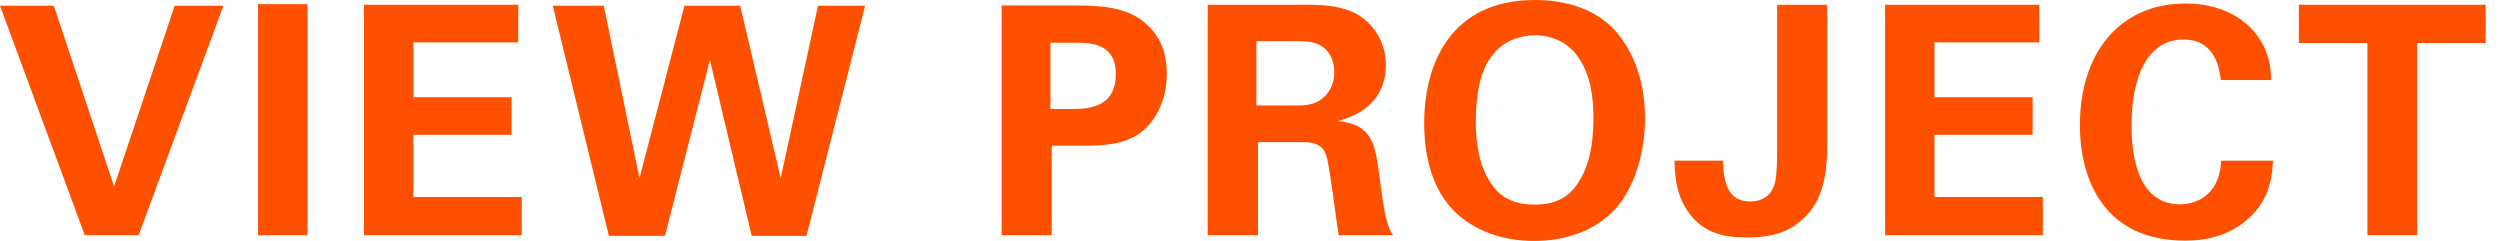
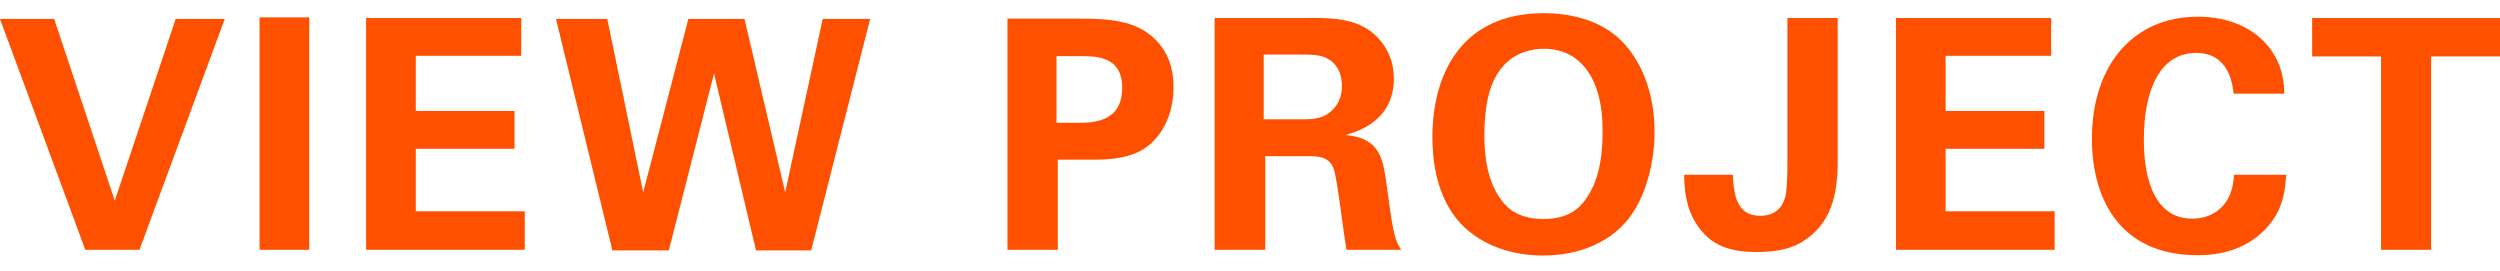
- <svg xmlns="http://www.w3.org/2000/svg" width="166" height="16" viewBox="0 0 166 16" fill="none">
-   <path d="M0 0.381L5.63 15.619H9.206L14.836 0.381H11.598L7.577 12.381L3.577 0.381H0Z" fill="#FF5000" />
-   <path d="M17.136 15.619H20.416V0.275H17.136V15.619Z" fill="#FF5000" />
-   <path d="M24.169 15.619H34.645V13.079H27.45V8.952H33.968V6.455H27.45V2.815H34.413V0.317H24.169V15.619Z" fill="#FF5000" />
-   <path d="M36.705 0.381L40.43 15.661H44.155L47.139 3.979L49.912 15.661H53.552L57.446 0.381H54.314L51.838 11.831L49.15 0.381H45.446L42.462 11.831L40.092 0.381H36.705Z" fill="#FF5000" />
-   <path d="M66.511 15.619H69.834V9.672H72.056C72.86 9.672 74.405 9.672 75.527 8.952C76.733 8.169 77.474 6.667 77.474 4.889C77.474 4.106 77.347 3.005 76.543 2.032C75.273 0.508 73.432 0.36 71.231 0.36H66.511V15.619ZM69.749 2.836H71.4C72.331 2.836 74.088 2.836 74.088 4.91C74.088 7.238 72.12 7.238 71.061 7.238H69.749V2.836Z" fill="#FF5000" />
-   <path d="M80.19 15.619H83.534V9.439H86.412C86.963 9.439 87.767 9.439 88.063 10.307C88.275 10.899 88.74 14.773 88.888 15.619H92.507C92.338 15.365 92.211 15.196 92.042 14.518C91.936 14.095 91.809 13.354 91.576 11.556C91.301 9.566 91.132 8.254 88.825 8.042C89.566 7.831 92.021 7.153 92.021 4.296C92.021 3.302 91.64 2.18 90.687 1.355C89.46 0.296 87.746 0.296 86.052 0.317H80.19V15.619ZM83.428 2.73H85.629C86.666 2.73 87.28 2.73 87.788 3.09C88.084 3.28 88.592 3.767 88.592 4.804C88.592 5.884 87.978 6.413 87.746 6.582C87.216 7.005 86.454 7.005 86.074 7.005H83.428V2.73Z" fill="#FF5000" />
-   <path d="M94.565 8.19C94.565 9.587 94.777 12.127 96.449 13.905C97.846 15.365 99.856 16 101.867 16C103.137 16 105.613 15.725 107.306 13.82C108.555 12.423 109.232 10.053 109.232 7.831C109.232 6.328 108.914 3.937 107.285 2.074C105.782 0.381 103.539 0 101.909 0C96.406 0 94.565 4.127 94.565 8.19ZM97.994 8.085C97.994 6.349 98.248 4.698 99.115 3.64C99.729 2.857 100.703 2.349 101.93 2.349C103.496 2.349 104.787 3.175 105.422 5.058C105.74 5.989 105.803 7.048 105.803 7.788C105.803 10.222 105.274 11.407 104.766 12.169C104.152 13.122 103.242 13.587 101.909 13.587C100.385 13.587 99.602 12.995 99.137 12.36C98.227 11.175 97.994 9.545 97.994 8.085Z" fill="#FF5000" />
-   <path d="M111.186 10.667C111.207 11.45 111.249 12.783 111.99 13.905C112.963 15.429 114.339 15.767 115.99 15.767C117.471 15.767 118.36 15.471 118.953 15.111C120.879 13.926 121.323 12.063 121.323 9.714V0.317H118.001V9.693C118.001 10.497 118 11.45 117.874 12.085C117.768 12.487 117.471 13.376 116.202 13.376C114.847 13.376 114.445 12.318 114.403 10.667H111.186Z" fill="#FF5000" />
-   <path d="M125.168 15.619H135.644V13.079H128.448V8.952H134.967V6.455H128.448V2.815H135.411V0.317H125.168V15.619Z" fill="#FF5000" />
-   <path d="M150.805 5.312C150.805 2.265 148.455 0.233 145.111 0.233C140.815 0.233 138.106 3.45 138.106 8.296C138.106 12.085 139.82 15.979 145.09 15.979C146.487 15.979 148.201 15.661 149.556 14.264C150.783 12.995 150.868 11.577 150.932 10.667H147.482C147.418 12.698 146.106 13.566 144.731 13.566C141.535 13.566 141.535 9.228 141.535 8.317C141.535 5.164 142.551 2.624 144.984 2.624C147.207 2.624 147.397 4.783 147.461 5.312H150.805Z" fill="#FF5000" />
-   <path d="M157.196 15.619H160.498V2.857H165.048V0.317H152.646V2.857H157.196V15.619Z" fill="#FF5000" />
+ <svg xmlns="http://www.w3.org/2000/svg" width="120" height="13" viewBox="0 0 120 13" fill="none">
+   <path d="M0 0.91L4.093 11.989H6.694L10.787 0.91H8.432L5.509 9.635L2.6 0.91H0Z" fill="#FF5000" />
+   <path d="M12.459 11.989H14.844V0.833H12.459V11.989Z" fill="#FF5000" />
+   <path d="M17.573 11.989H25.189V10.142H19.958V7.142H24.697V5.326H19.958V2.679H25.02V0.864H17.573V11.989Z" fill="#FF5000" />
+   <path d="M26.687 0.91L29.395 12.02H32.103L34.273 3.526L36.289 12.02H38.936L41.767 0.91H39.489L37.689 9.234L35.735 0.91H33.042L30.872 9.234L29.149 0.91H26.687Z" fill="#FF5000" />
+   <path d="M48.358 11.989H50.773V7.665H52.389C52.974 7.665 54.097 7.665 54.913 7.142C55.79 6.572 56.328 5.48 56.328 4.187C56.328 3.618 56.236 2.818 55.651 2.11C54.728 1.002 53.389 0.894 51.789 0.894H48.358V11.989ZM50.712 2.695H51.912C52.589 2.695 53.866 2.695 53.866 4.203C53.866 5.895 52.435 5.895 51.666 5.895H50.712V2.695Z" fill="#FF5000" />
+   <path d="M58.303 11.989H60.734V7.496H62.827C63.227 7.496 63.812 7.496 64.027 8.127C64.181 8.557 64.52 11.373 64.627 11.989H67.259C67.136 11.804 67.043 11.681 66.92 11.189C66.843 10.881 66.751 10.342 66.582 9.034C66.382 7.588 66.258 6.634 64.581 6.48C65.12 6.326 66.905 5.834 66.905 3.756C66.905 3.033 66.628 2.218 65.935 1.618C65.043 0.848 63.797 0.848 62.566 0.864H58.303V11.989ZM60.657 2.618H62.258C63.012 2.618 63.458 2.618 63.827 2.879C64.043 3.018 64.412 3.372 64.412 4.126C64.412 4.911 63.966 5.295 63.797 5.418C63.412 5.726 62.858 5.726 62.581 5.726H60.657V2.618Z" fill="#FF5000" />
+   <path d="M68.755 6.588C68.755 7.603 68.909 9.45 70.124 10.742C71.14 11.804 72.602 12.266 74.063 12.266C74.987 12.266 76.787 12.066 78.018 10.681C78.926 9.665 79.418 7.942 79.418 6.326C79.418 5.234 79.188 3.495 78.003 2.141C76.91 0.91 75.279 0.633 74.094 0.633C70.094 0.633 68.755 3.633 68.755 6.588ZM71.248 6.511C71.248 5.249 71.432 4.049 72.063 3.279C72.509 2.71 73.217 2.341 74.11 2.341C75.248 2.341 76.187 2.941 76.649 4.31C76.879 4.987 76.925 5.757 76.925 6.295C76.925 8.065 76.541 8.927 76.171 9.481C75.725 10.173 75.064 10.512 74.094 10.512C72.986 10.512 72.417 10.081 72.079 9.619C71.417 8.757 71.248 7.573 71.248 6.511Z" fill="#FF5000" />
+   <path d="M80.839 8.388C80.854 8.957 80.885 9.927 81.424 10.742C82.132 11.85 83.132 12.097 84.332 12.097C85.409 12.097 86.055 11.881 86.486 11.62C87.886 10.758 88.21 9.404 88.21 7.696V0.864H85.794V7.68C85.794 8.265 85.794 8.957 85.701 9.419C85.624 9.711 85.409 10.358 84.486 10.358C83.501 10.358 83.209 9.588 83.178 8.388H80.839Z" fill="#FF5000" />
+   <path d="M91.005 11.989H98.622V10.142H93.39V7.142H98.129V5.326H93.39V2.679H98.453V0.864H91.005V11.989Z" fill="#FF5000" />
+   <path d="M109.644 4.495C109.644 2.279 107.936 0.802 105.505 0.802C102.381 0.802 100.412 3.141 100.412 6.665C100.412 9.419 101.658 12.25 105.49 12.25C106.505 12.25 107.752 12.02 108.736 11.004C109.629 10.081 109.69 9.05 109.737 8.388H107.228C107.182 9.865 106.228 10.496 105.228 10.496C102.905 10.496 102.905 7.342 102.905 6.68C102.905 4.387 103.643 2.541 105.413 2.541C107.028 2.541 107.167 4.11 107.213 4.495H109.644Z" fill="#FF5000" />
+   <path d="M114.291 11.989H116.692V2.71H120V0.864H110.983V2.71H114.291V11.989Z" fill="#FF5000" />
</svg>
